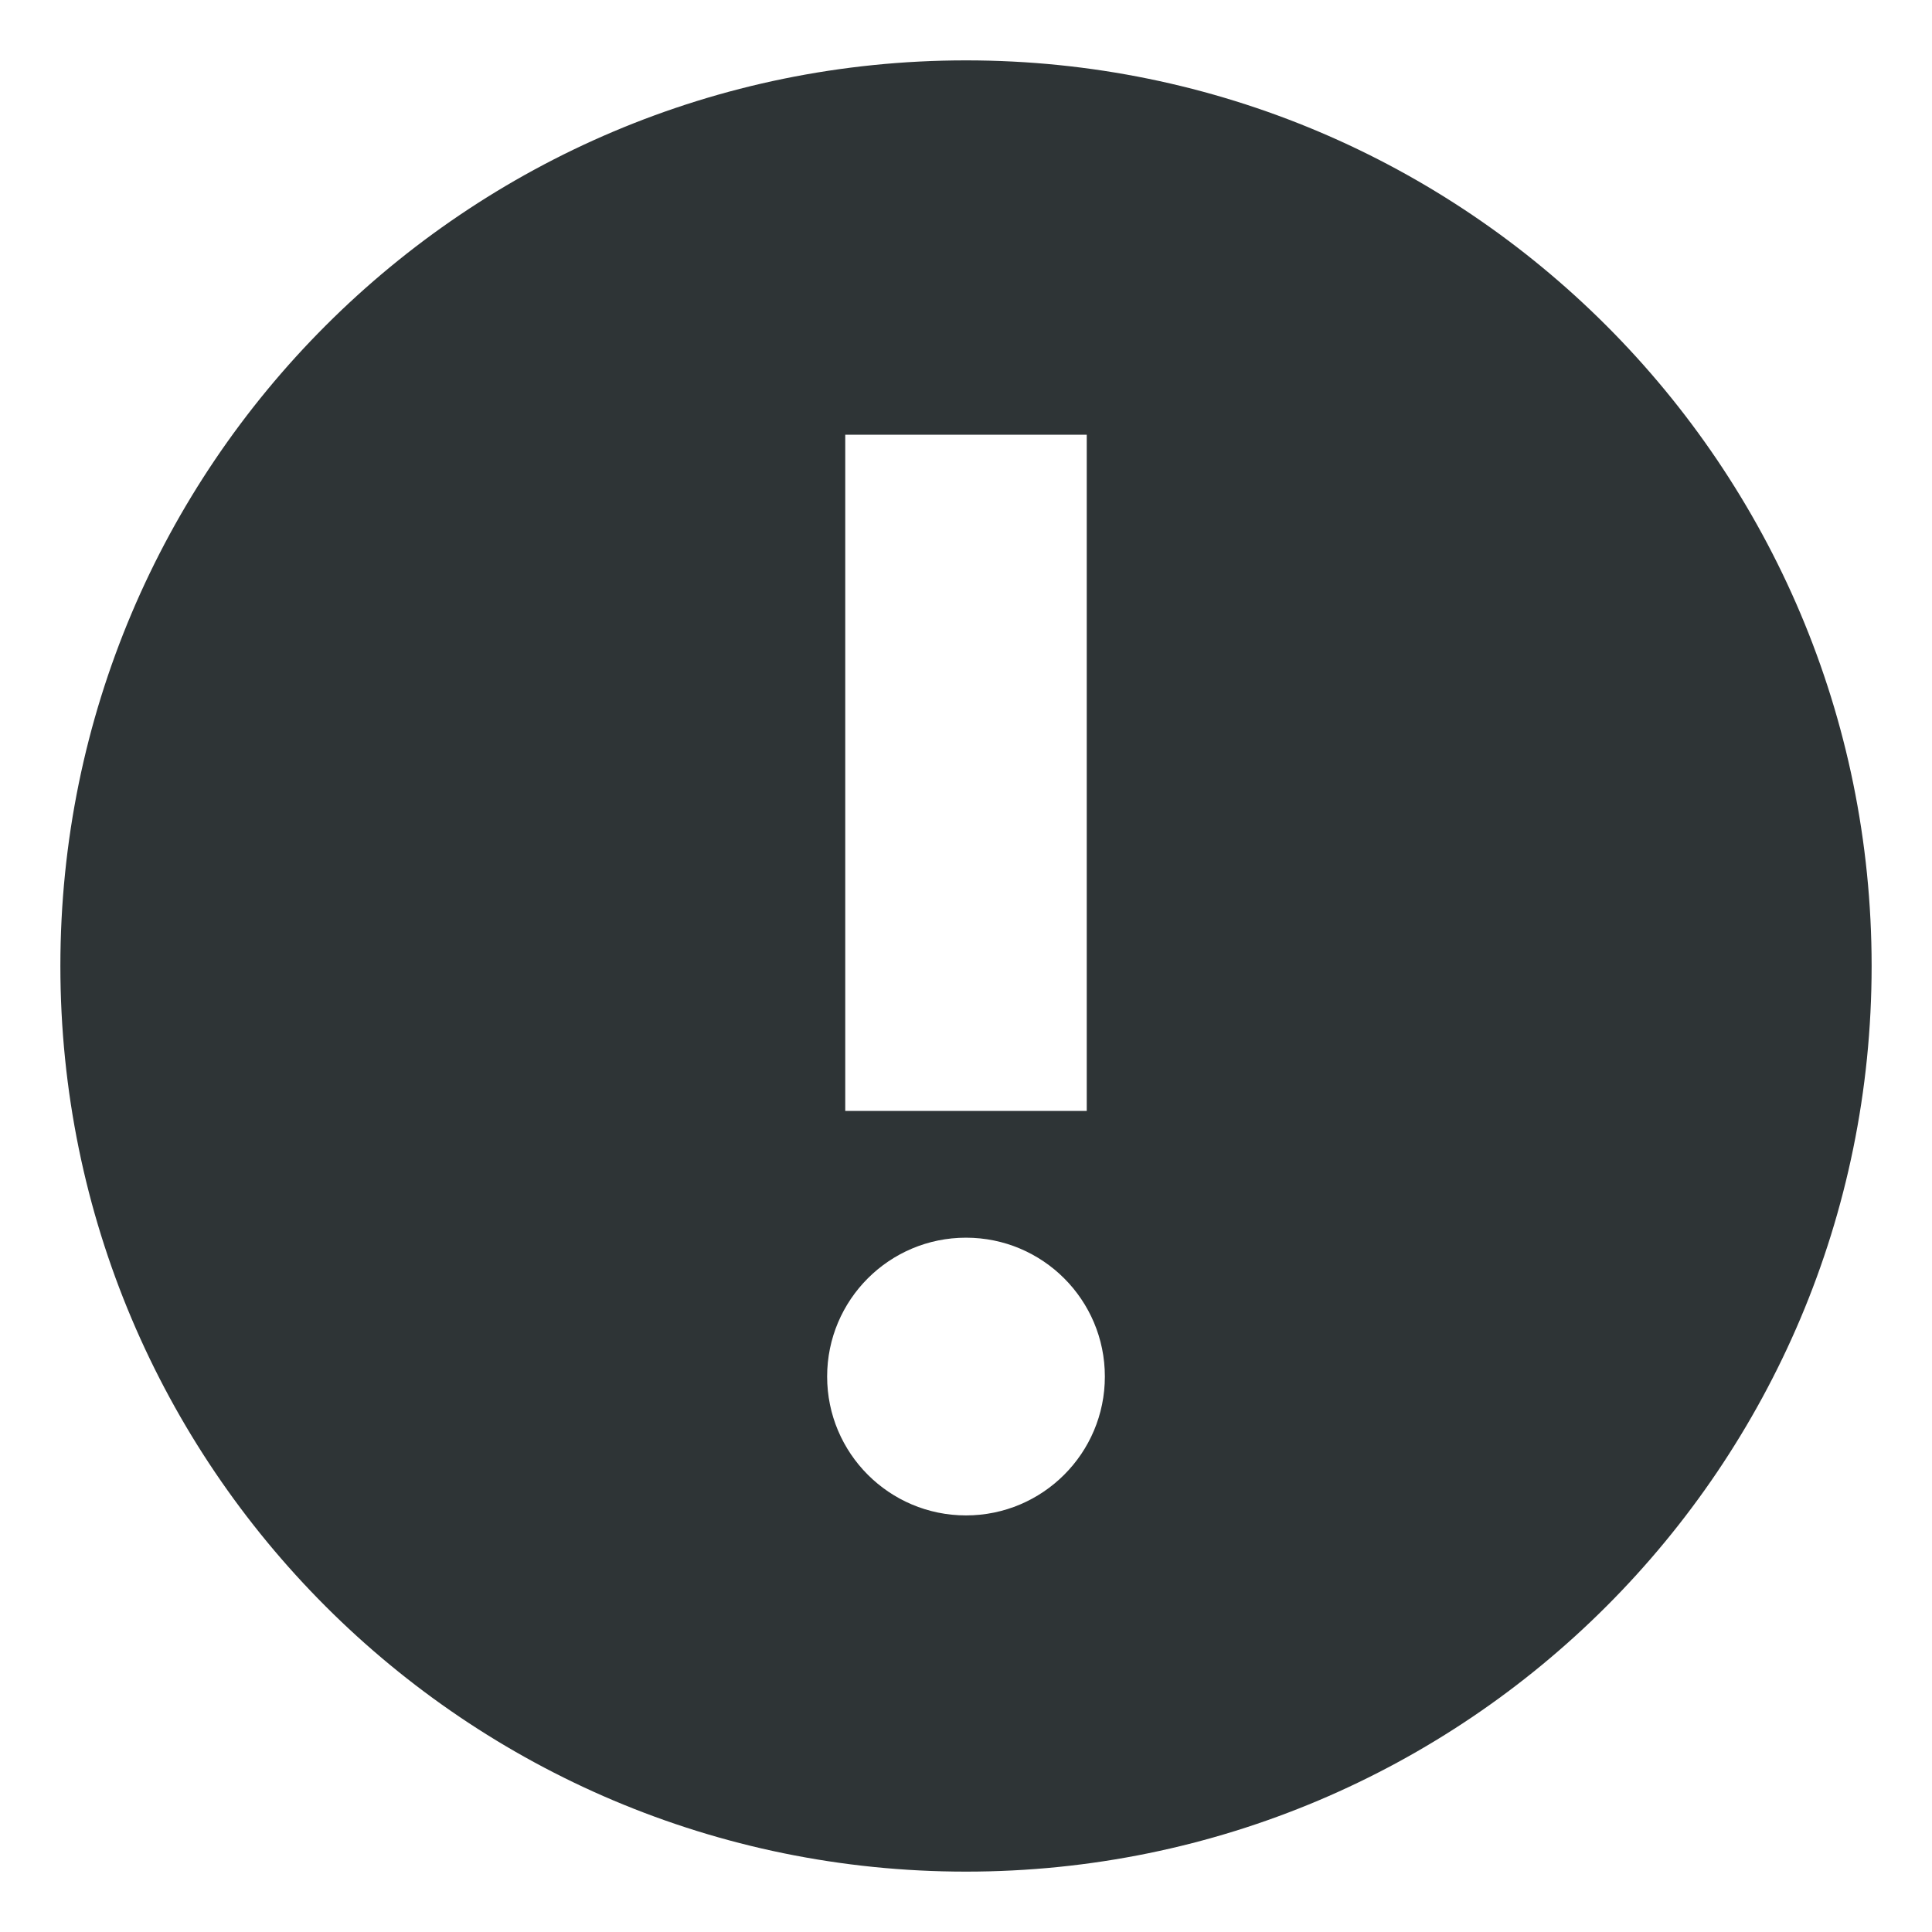
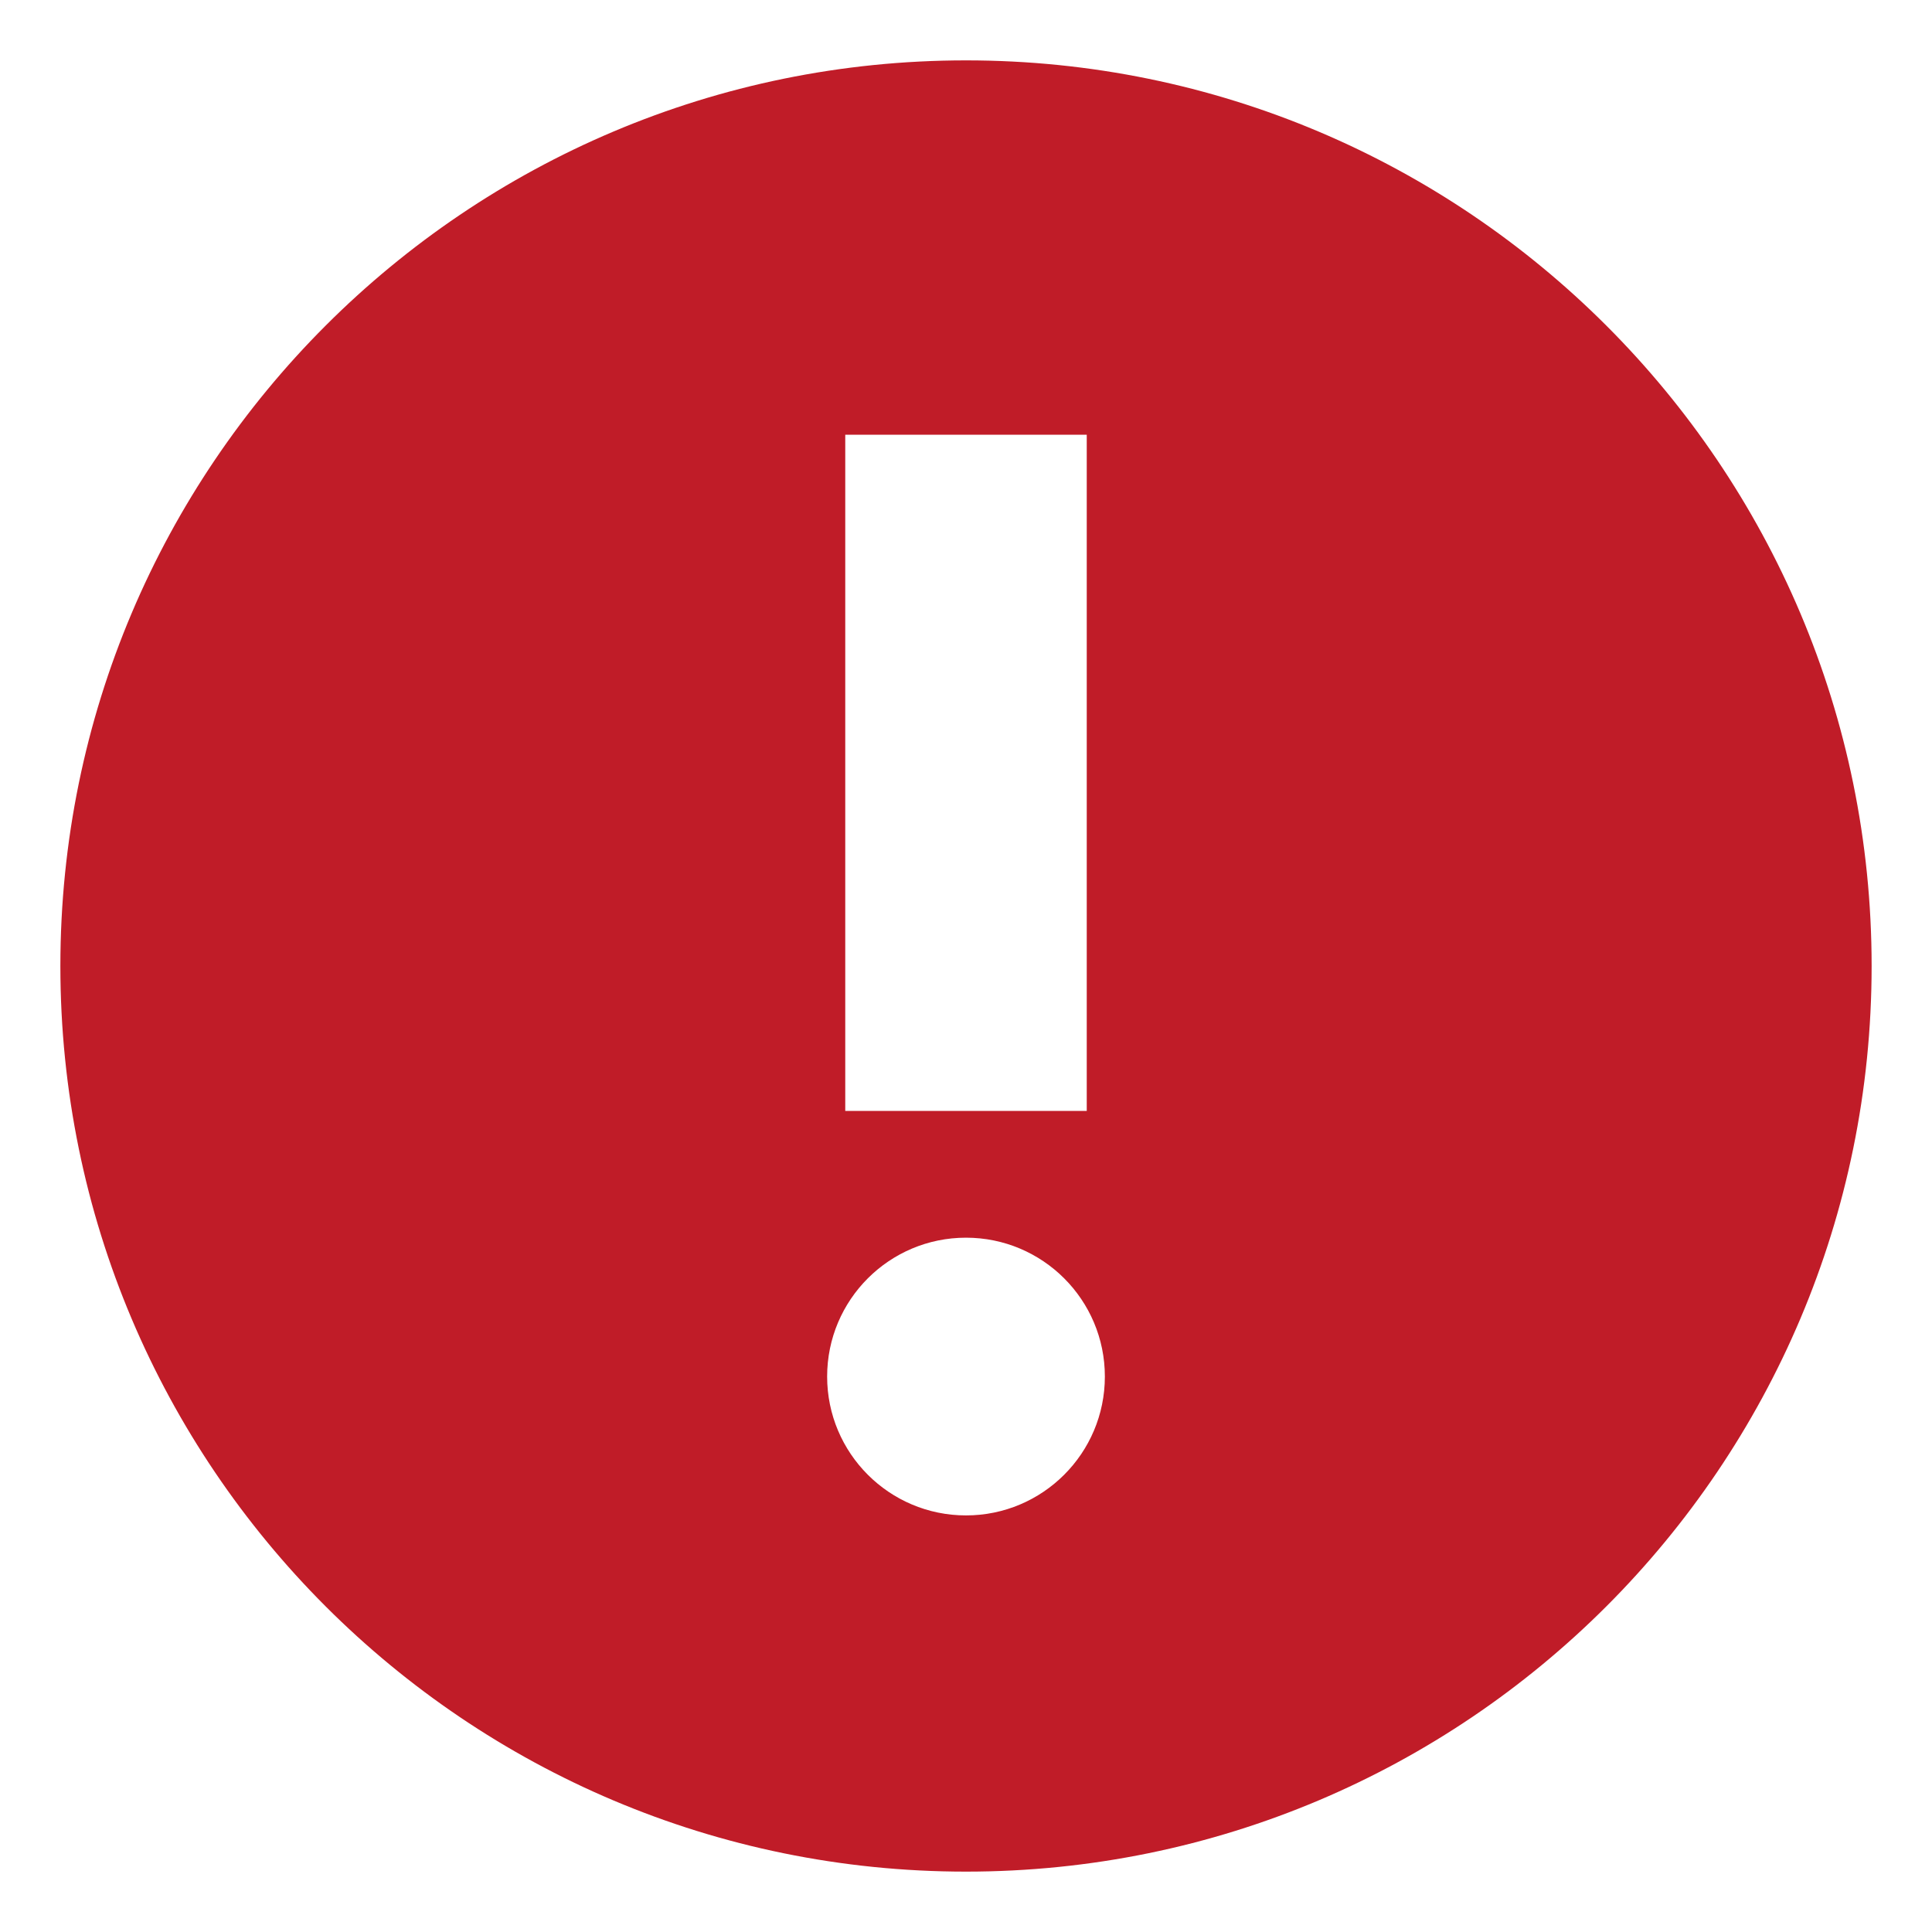
<svg xmlns="http://www.w3.org/2000/svg" width="16" height="16" viewBox="0 0 16 16">
-   <path class="error" fill="#2e3436" fill-rule="evenodd" d="M0.5,8 A7.5,7.5 0 1 1 15.5,8 A7.5,7.5 0 1 1 0.5,8 Z M7,3.6 L9,3.6 L9,9.2 L7,9.2 Z M6.85,11.4 A1.15,1.15 0 1 1 9.15,11.4 A1.15,1.15 0 1 1 6.85,11.4 Z" />
+   <path class="error" fill="#c01c28" fill-rule="evenodd" d="M0.5,8 A7.5,7.5 0 1 1 15.5,8 A7.5,7.5 0 1 1 0.5,8 Z M7,3.6 L9,3.6 L9,9.2 L7,9.2 Z M6.85,11.4 A1.15,1.15 0 1 1 9.15,11.4 A1.15,1.15 0 1 1 6.85,11.4 Z" />
</svg>
